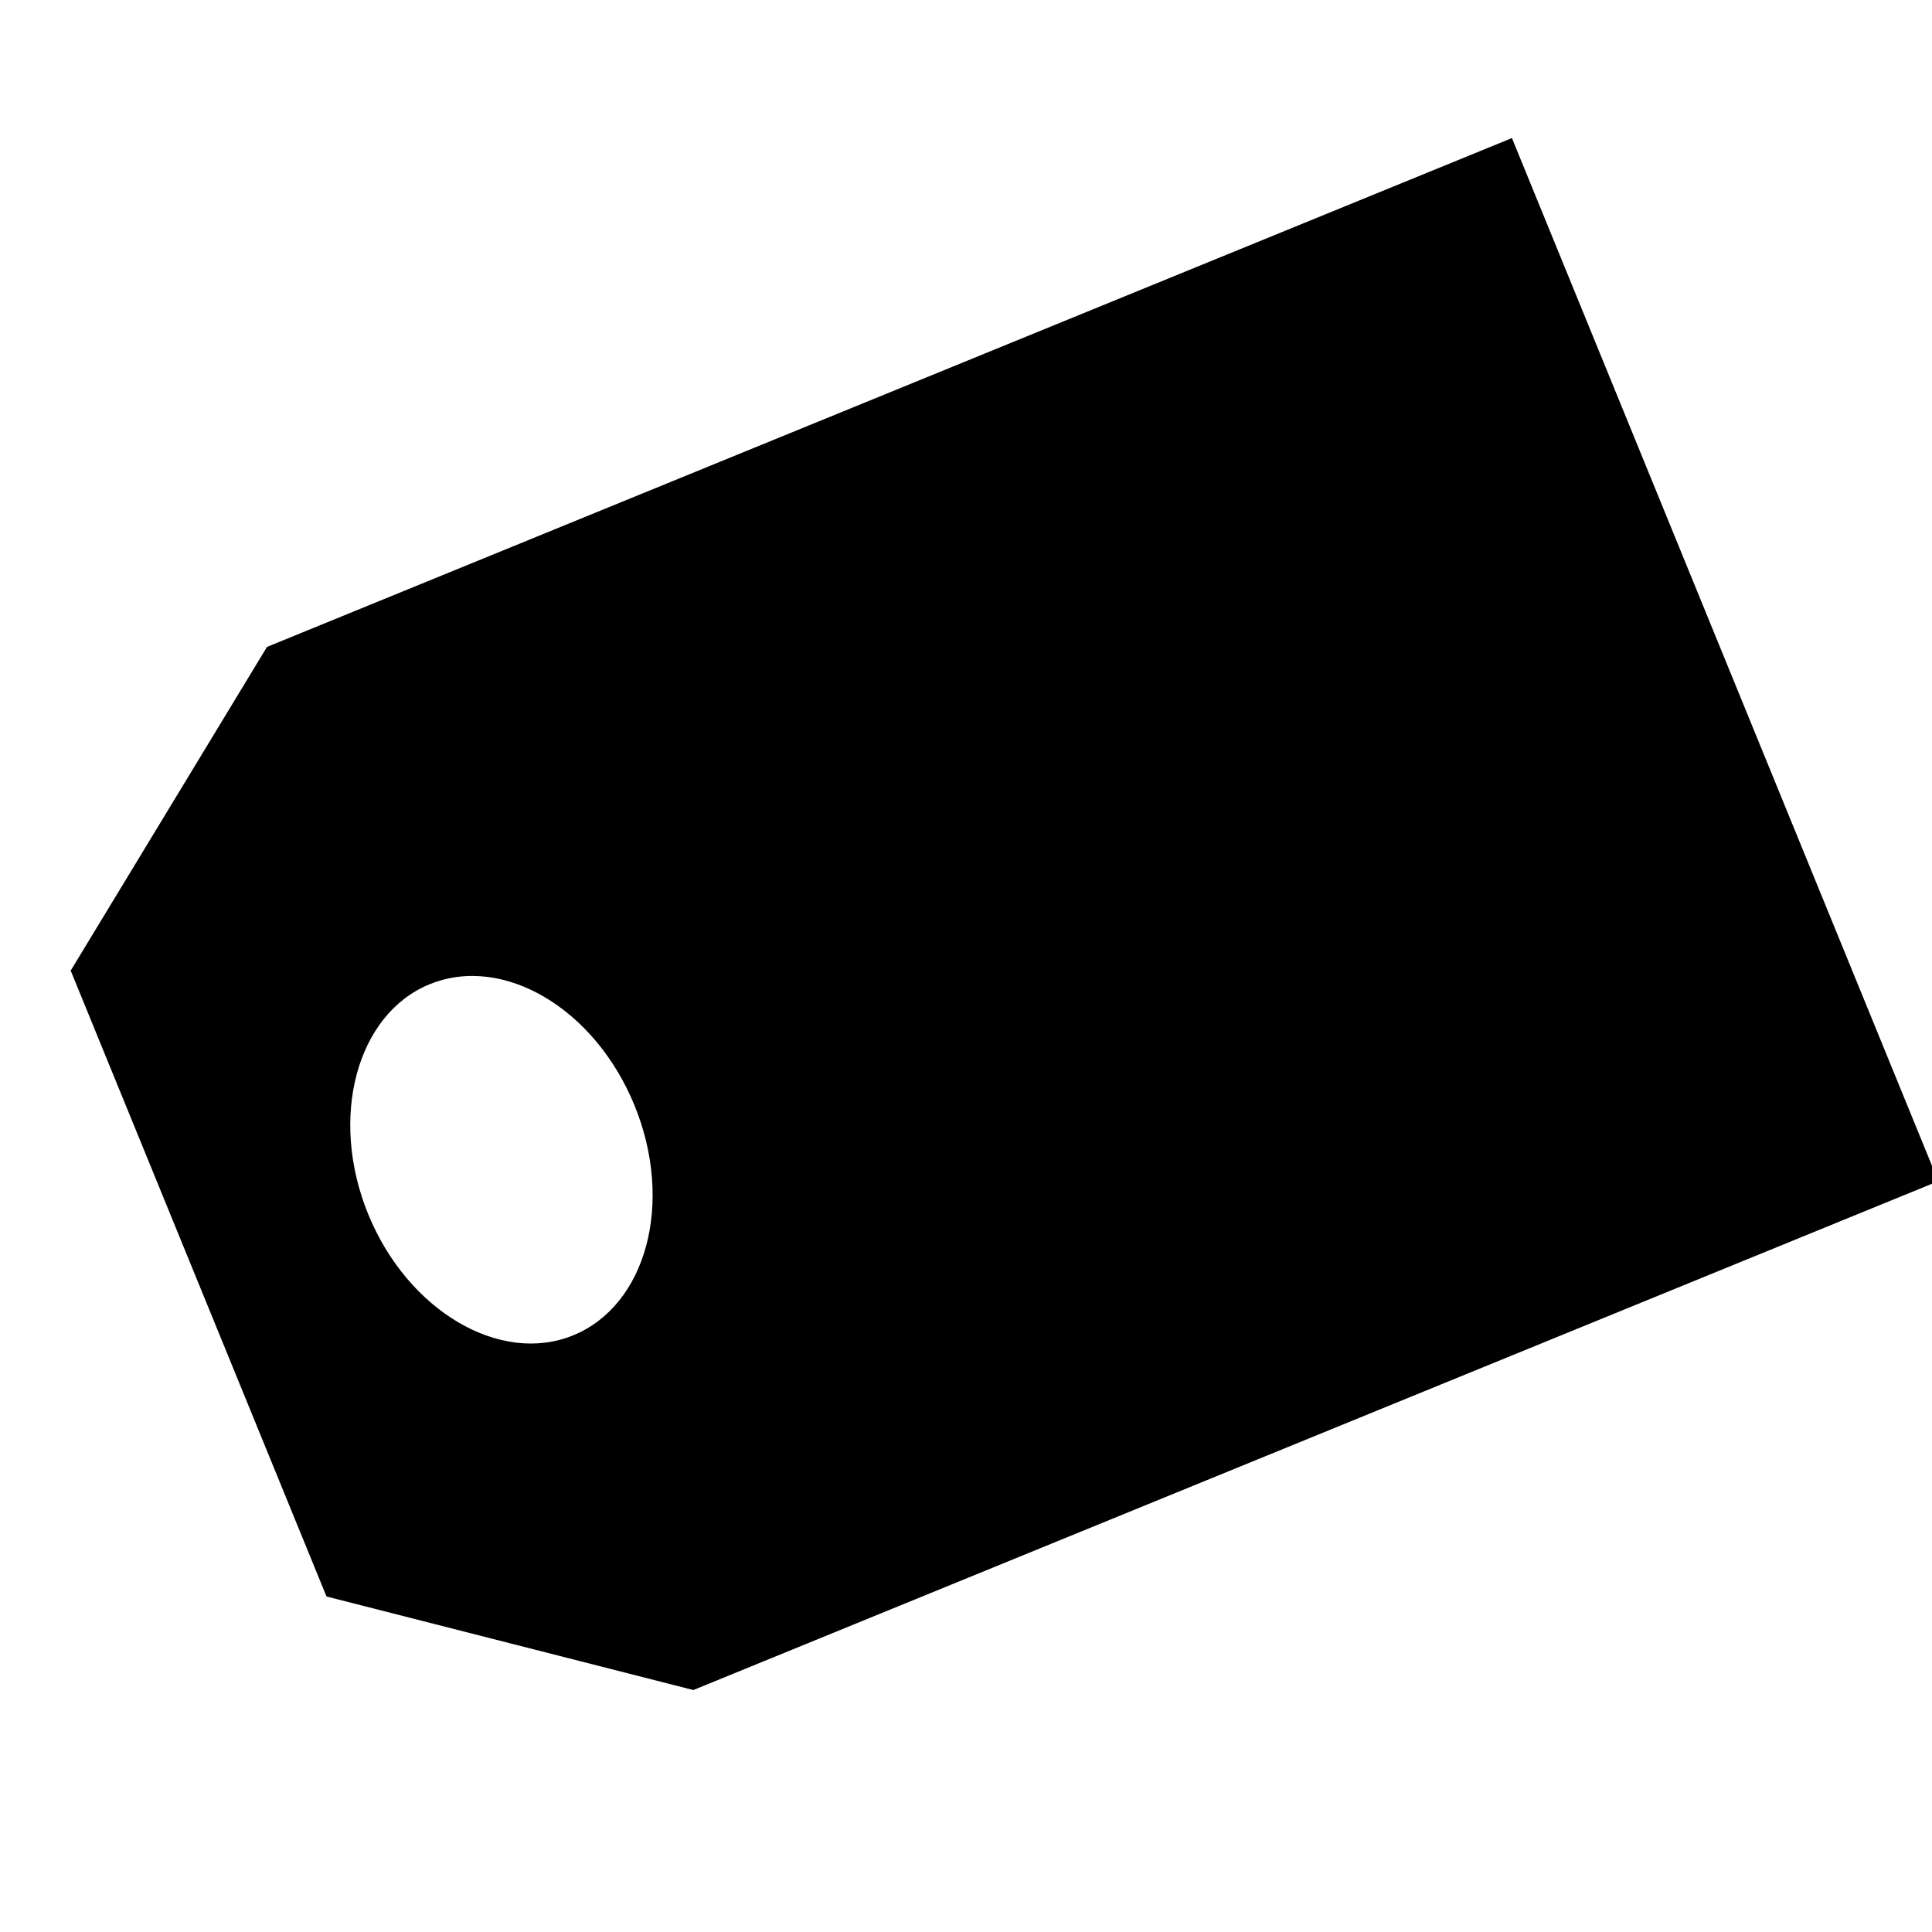
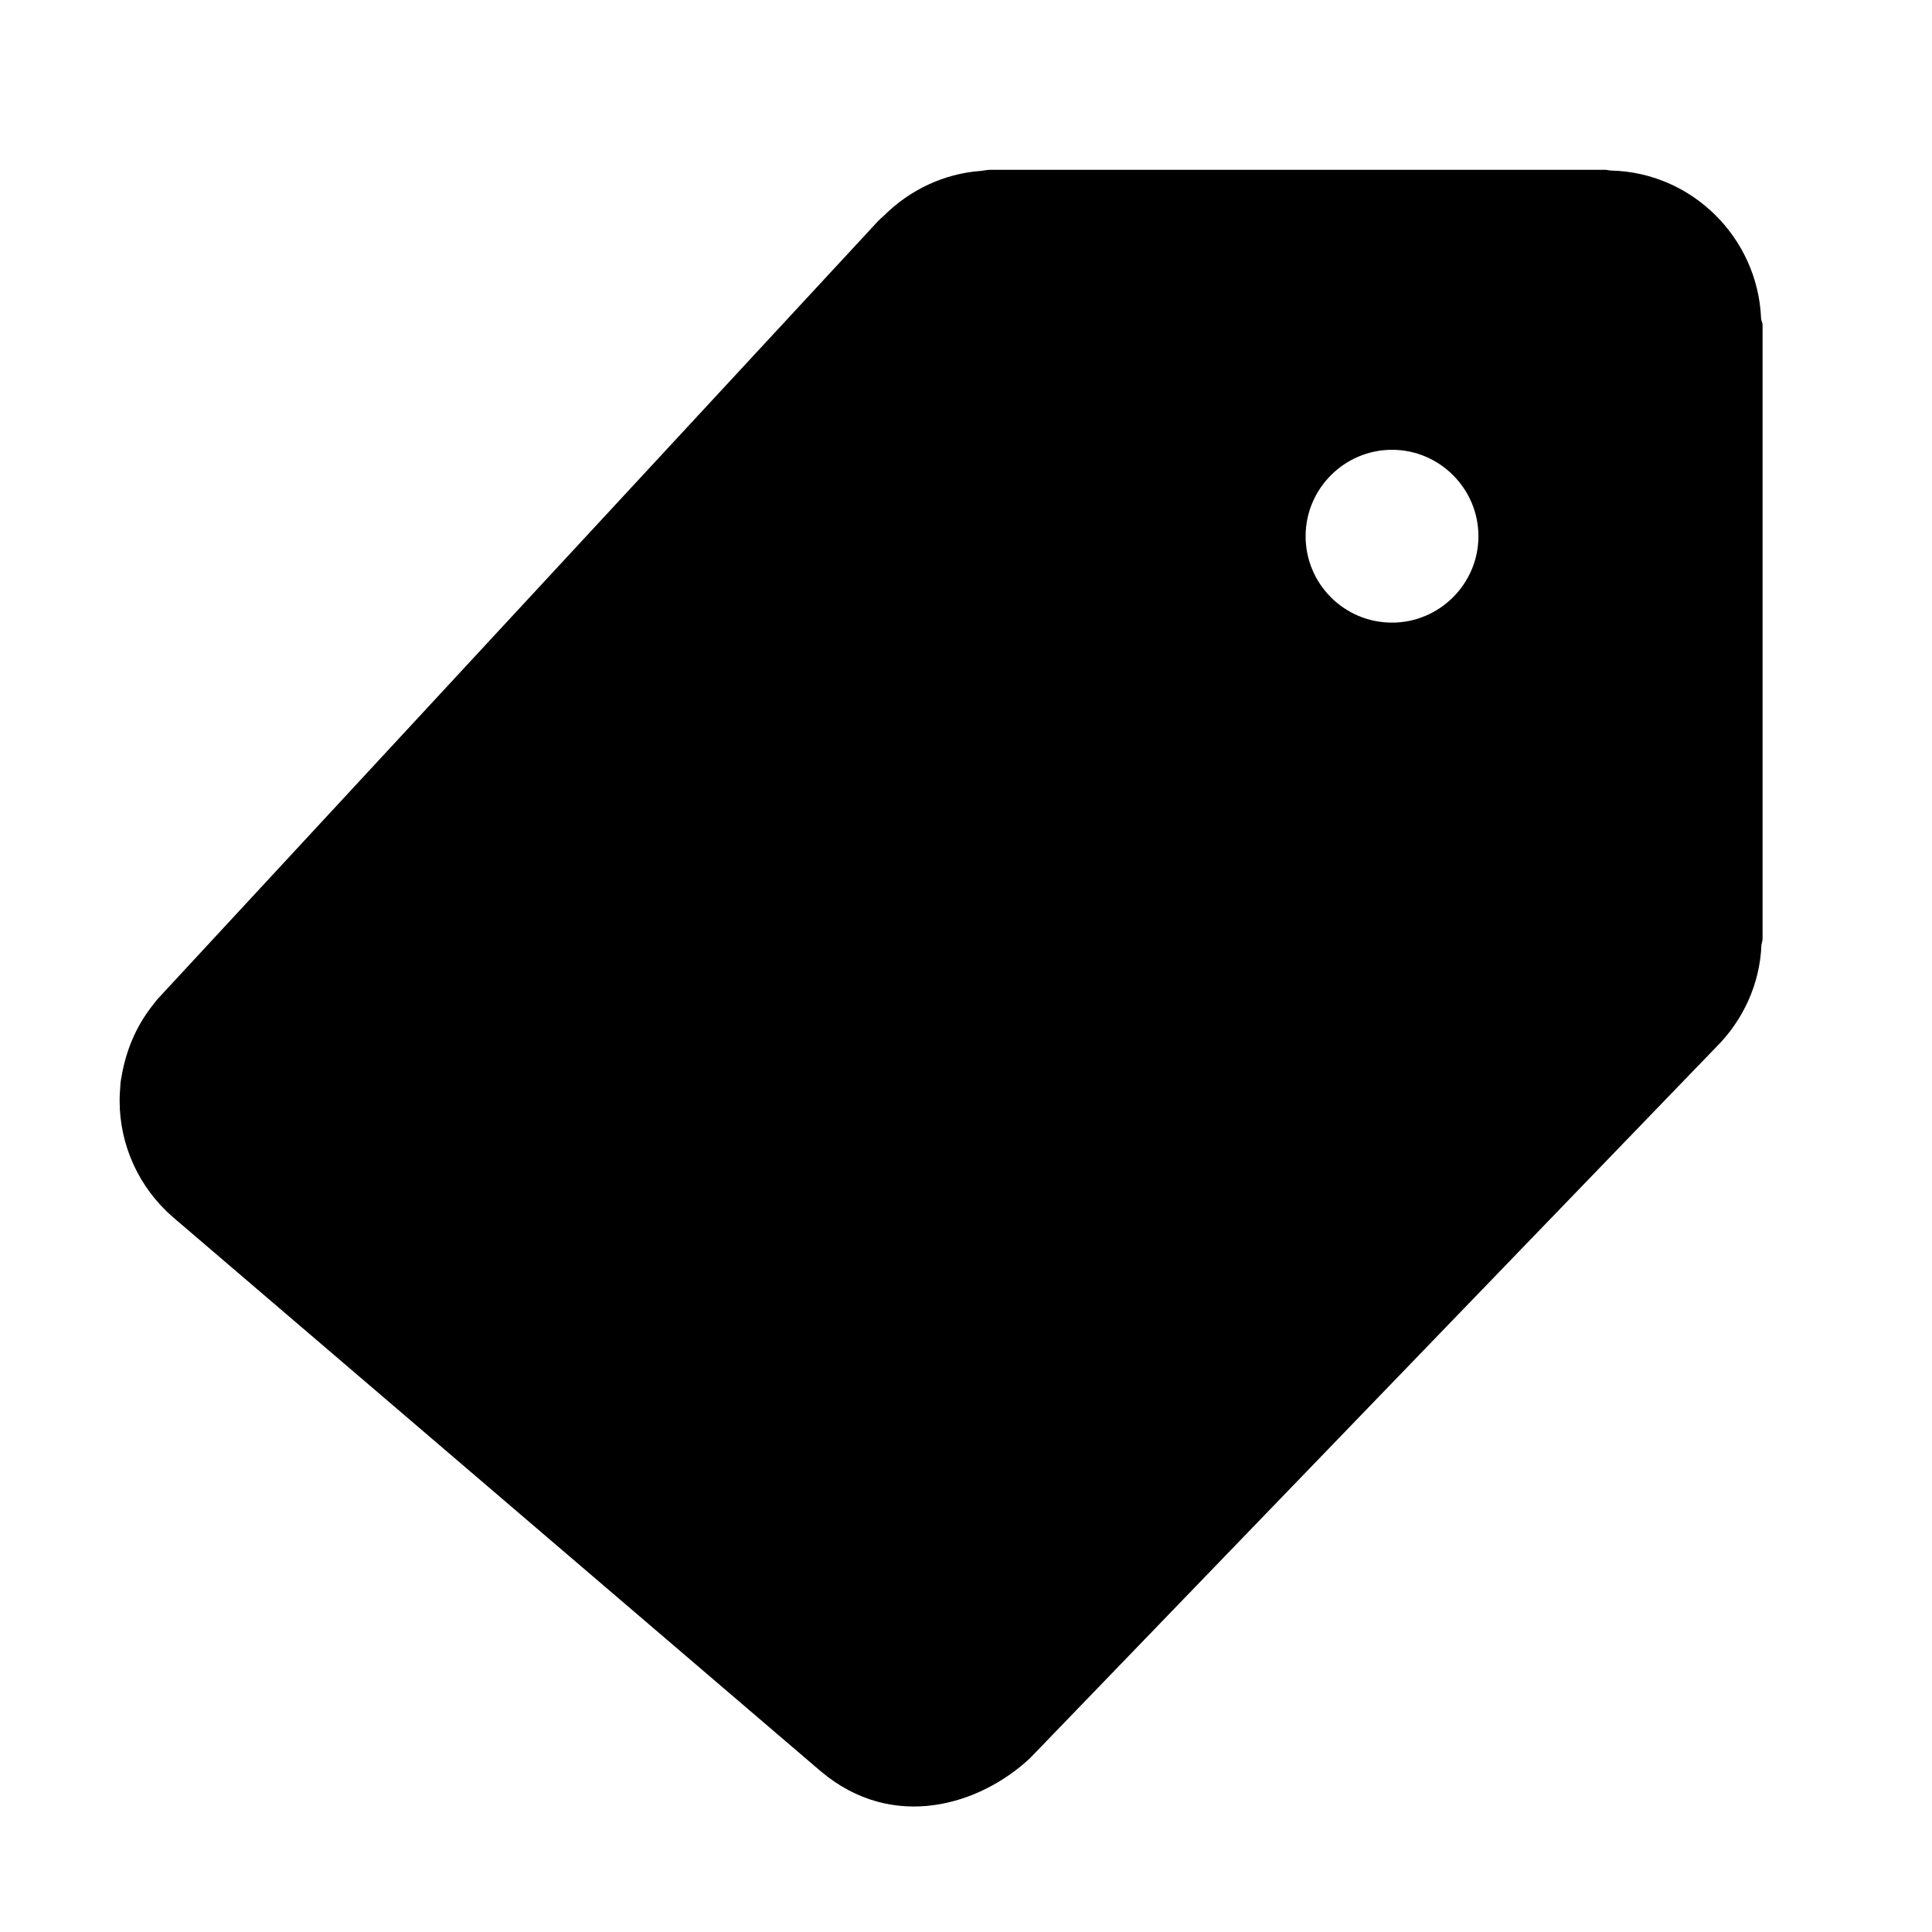
- <svg xmlns="http://www.w3.org/2000/svg" version="1.1" id="Layer_1" x="0px" y="0px" width="300px" height="300px" viewBox="0 0 300 300" style="enable-background:new 0 0 300 300;" xml:space="preserve">
-   <path d="M10.978,150.718l39.722,97.185l56.963,14.525l193.315-79.015L234.772,21.439L41.457,100.454L10.978,150.718z   M88.992,207.354c-11.325,4.629-25.679-3.796-31.815-18.809c-6.136-15.012-1.792-31.08,9.532-35.709  c11.457-4.684,25.68,3.796,31.816,18.808S100.449,202.671,88.992,207.354z" />
-   <g id="Restricted">
- </g>
-   <g id="Help">
+ <svg xmlns="http://www.w3.org/2000/svg" version="1.1" x="0px" y="0px" viewBox="0 0 512 512" enable-background="new 0 0 512 512" xml:space="preserve">
+   <g id="Layer_1">
+     <path d="M466.7,84.3C465.8,63,448.4,45.7,427,45.2c-0.5,0-1.1-0.2-1.6-0.2H262.5c-0.9,0-1.7,0.2-2.6,0.3c-9.7,0.7-18.8,5-25.7,11.9   c-0.6,0.5-1.1,1-1.6,1.5L42,264.5c-0.5,0.5-0.9,1.1-1.3,1.6c-4.2,5.2-7.1,11.5-8.4,18.7c-0.2,1.1-0.4,2.1-0.4,2.8   c-0.1,1.3-0.2,2.7-0.2,4.1c0,11.9,5.2,23.2,14.3,31l171.5,146.7c19.2,16.2,42.3,8.9,55.5-3.5l181.6-188.2   c7.4-7.3,11.8-17,12.2-27.3c0.1-0.5,0.3-1.1,0.3-1.7V85.9C467,85.4,466.7,84.8,466.7,84.3z M368.9,165c-12.7,0-22.9-10.3-22.9-22.9   s10.3-22.9,22.9-22.9s22.9,10.3,22.9,22.9S381.5,165,368.9,165z" />
+   </g>
+   <g id="Layer_2">
</g>
</svg>
